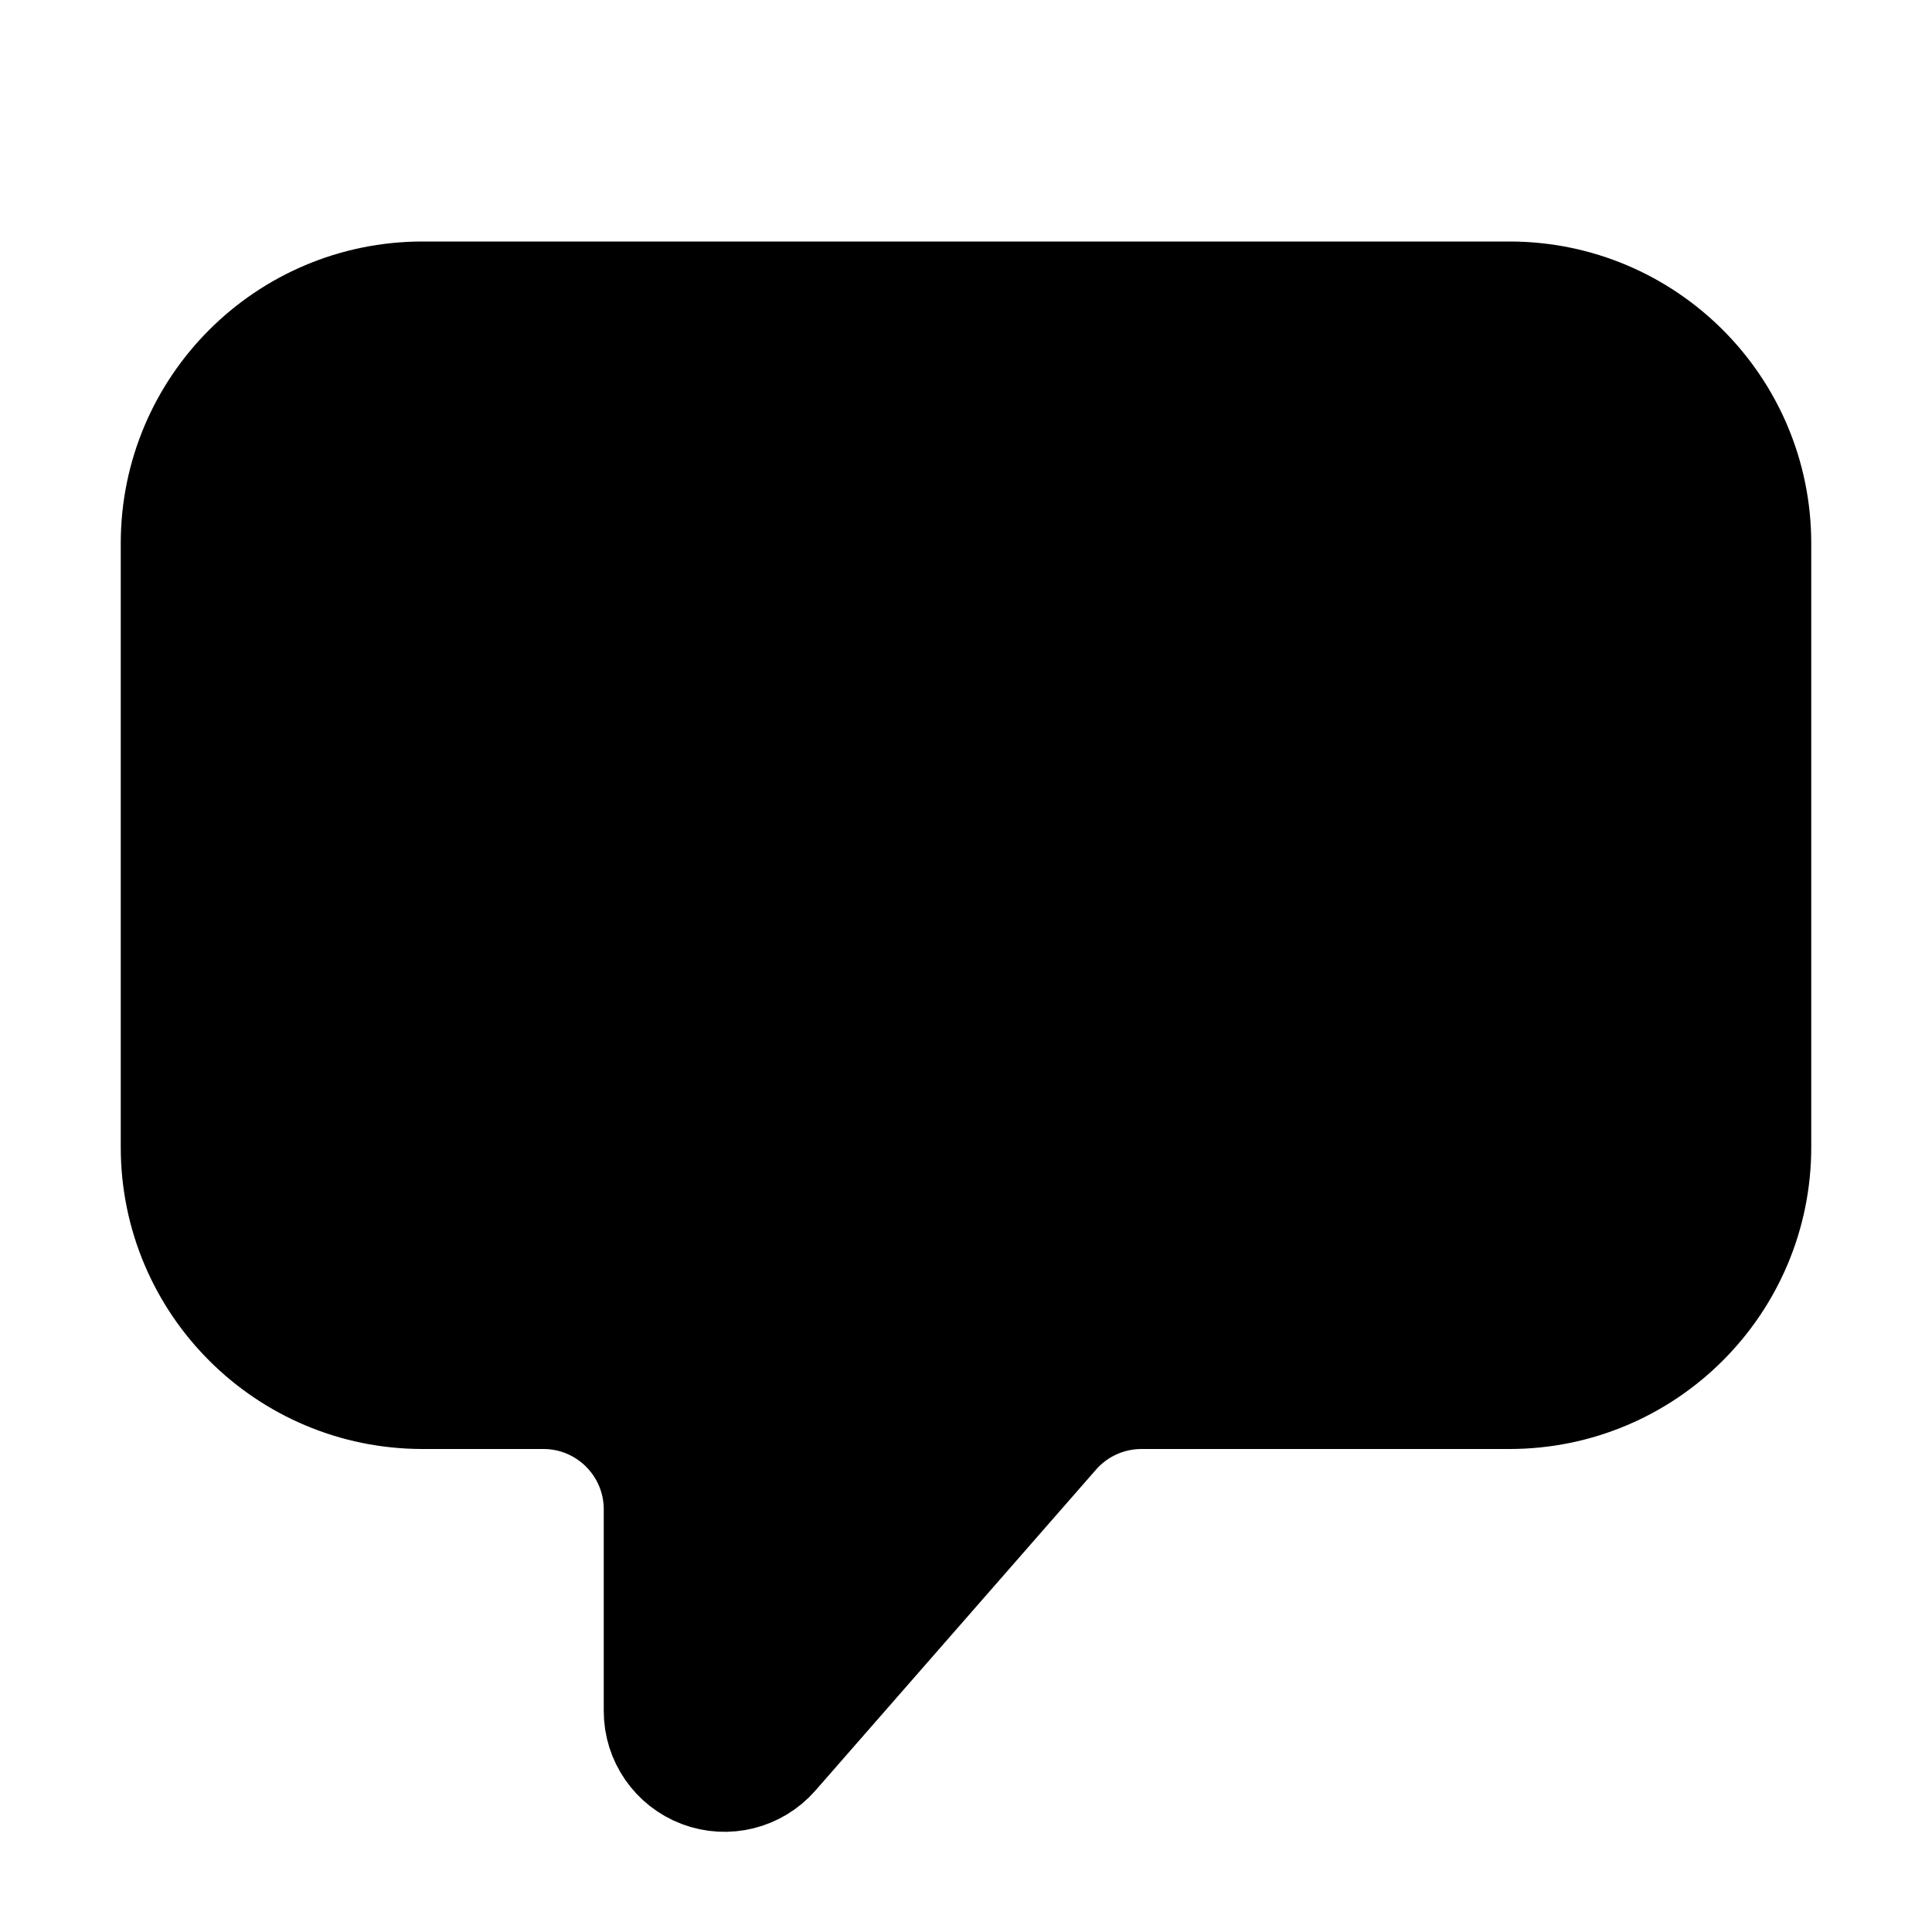
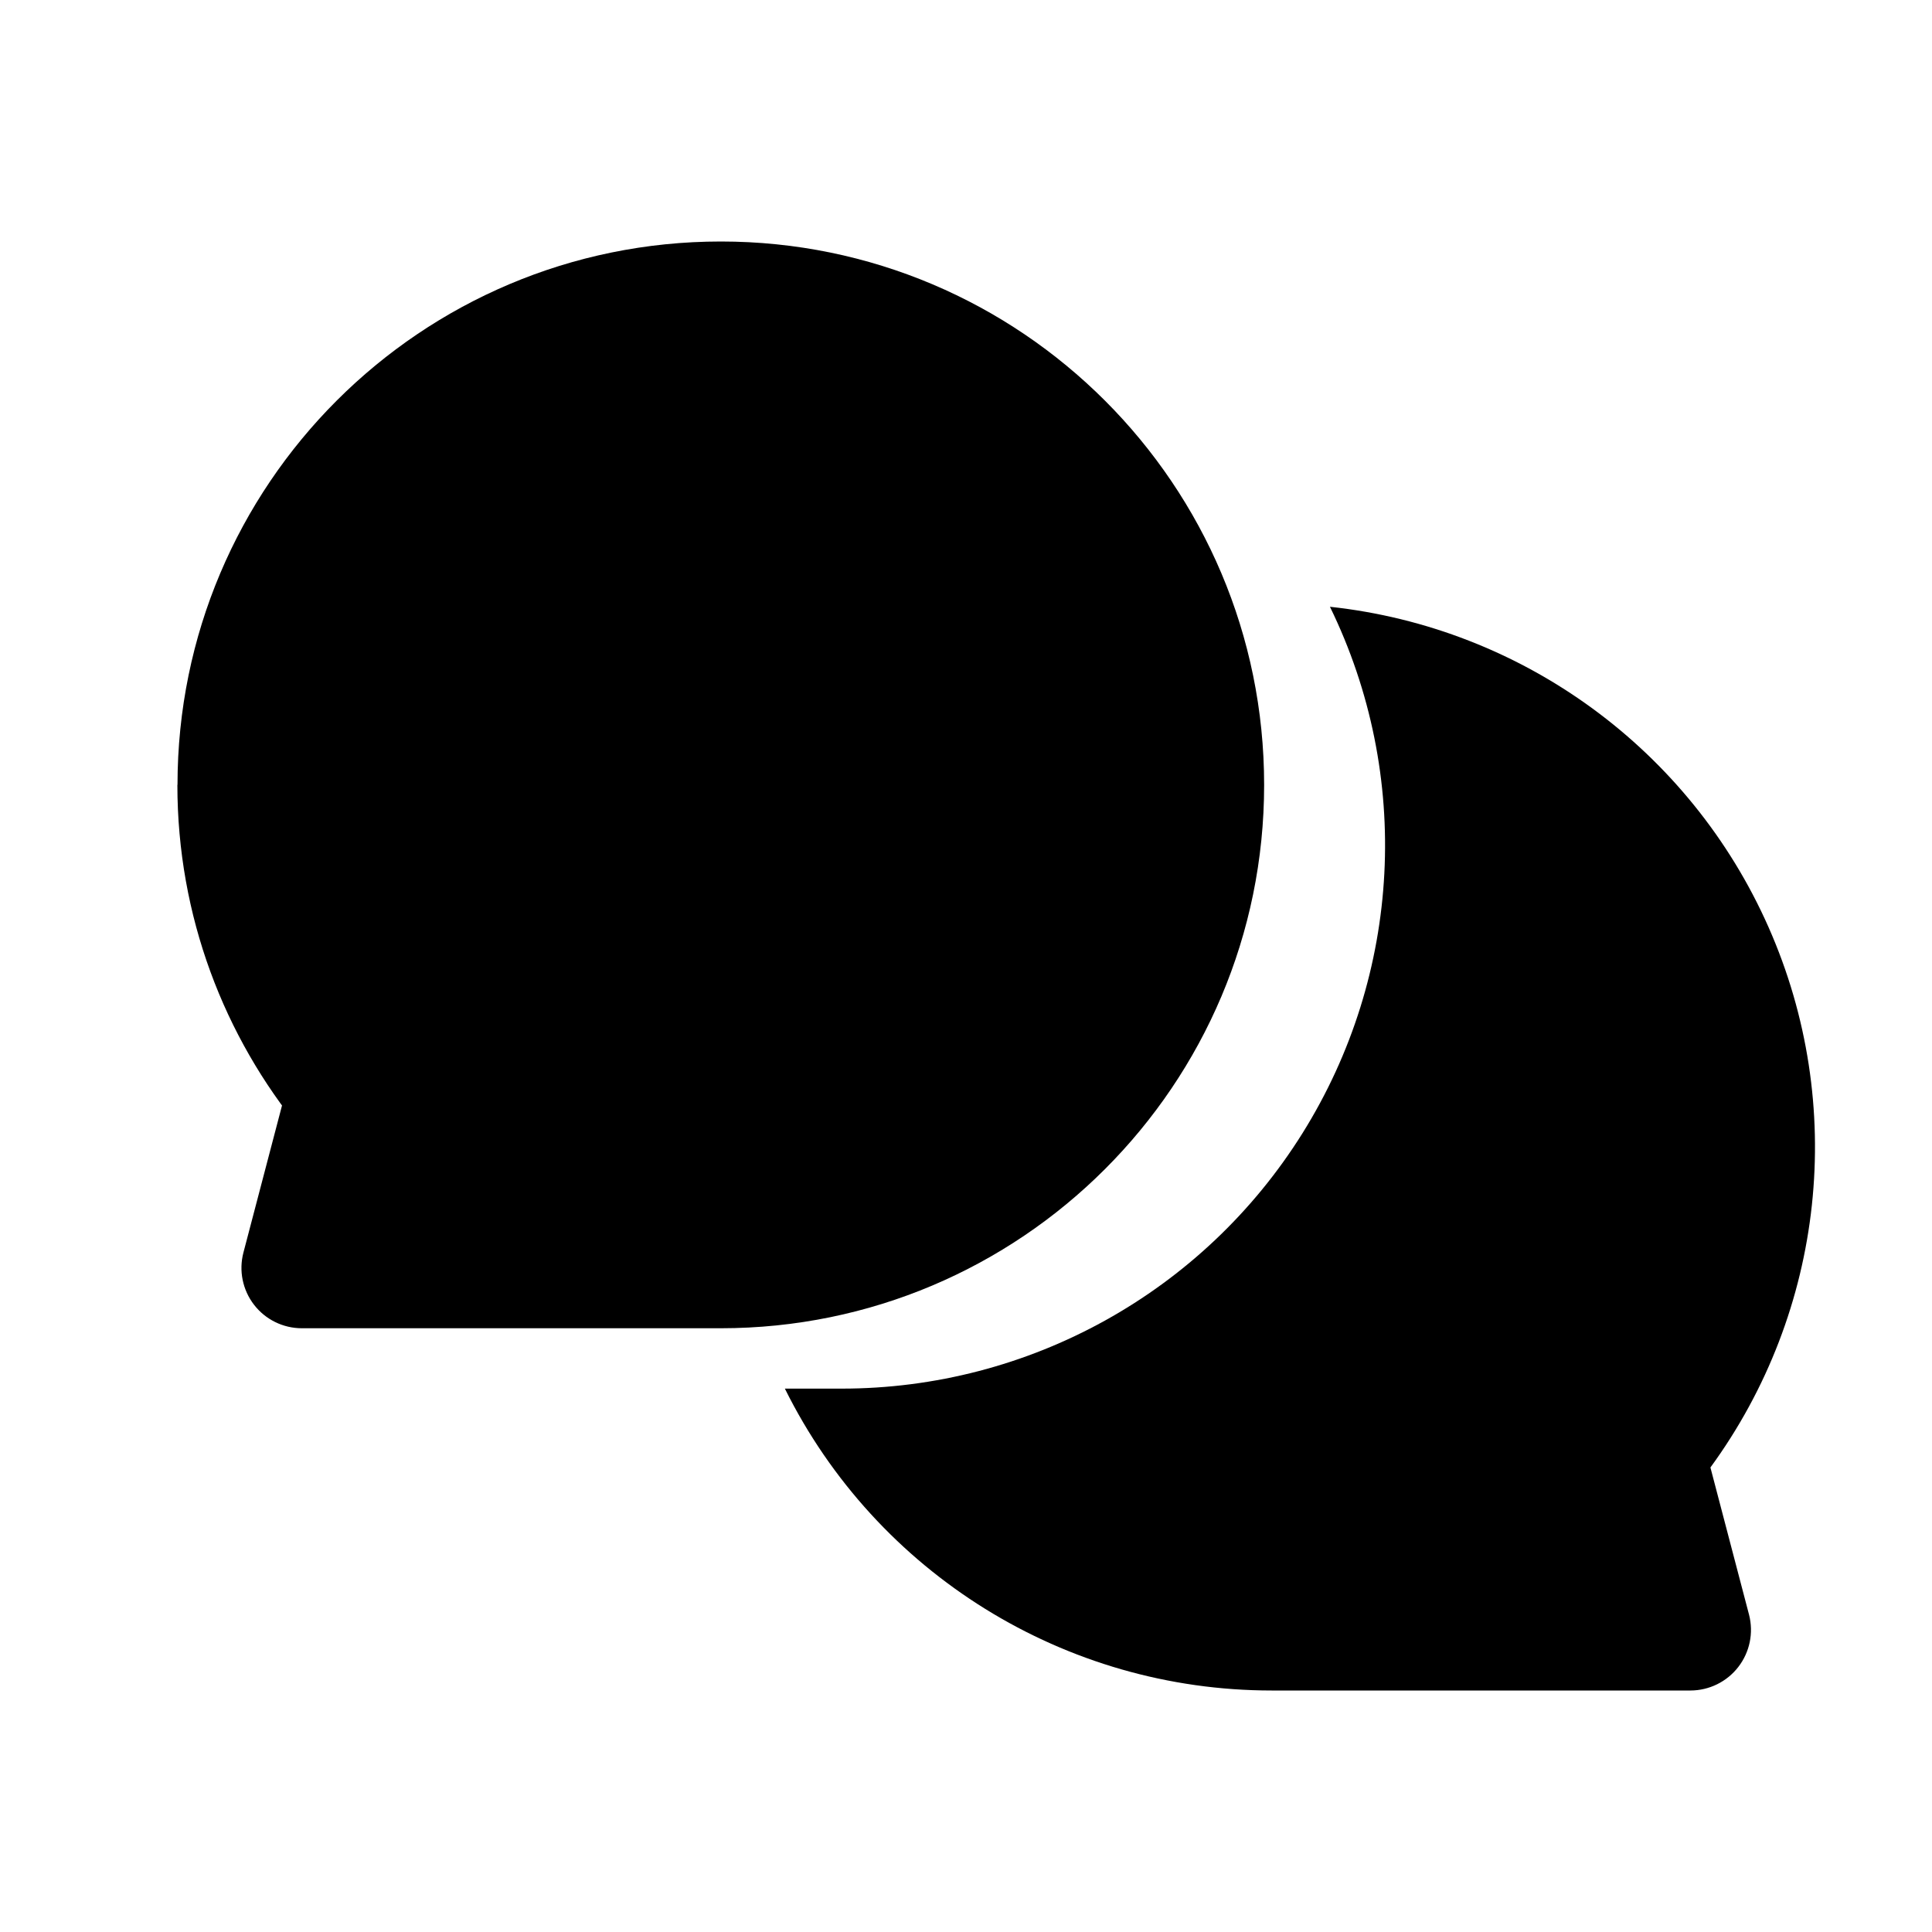
<svg xmlns="http://www.w3.org/2000/svg" fill="none" viewBox="0 0 16 16">
-   <path fill="#000" stroke="#000" stroke-linecap="round" d="M5.5 14.17V12.5a1 1 0 0 0-1-1h-1a2 2 0 0 1-2-2v-5a2 2 0 0 1 2-2h9a2 2 0 0 1 2 2v5a2 2 0 0 1-2 2H9.454a1 1 0 0 0-.753.341L6.376 14.5a.5.5 0 0 1-.876-.33Z" />
+   <path fill="#000" d="M5.97 10.5a4 4 0 1 0-3.088-1.456L2.5 10.5z" />
+   <path fill="#000" d="m2.5 10.5-.484-.127A.5.5 0 0 0 2.5 11zm.382-1.456.484.126a.5.5 0 0 0-.098-.445zM9.969 6.5h-.5a3.5 3.5 0 0 1-3.5 3.5v1a4.5 4.5 0 0 0 4.5-4.5zm-8 0h.5A3.5 3.5 0 0 1 5.97 3V2a4.5 4.5 0 0 0-4.5 4.5zm4-4V3a3.5 3.5 0 0 1 3.5 3.5h1A4.5 4.5 0 0 0 5.97 2zm0 8V10H2.5v1h3.469zM2.882 9.044l.386-.319A3.48 3.48 0 0 1 2.469 6.5h-1c0 1.086.386 2.084 1.027 2.862zM2.5 10.5l.484.127.382-1.457-.484-.126-.484-.127-.382 1.456z" />
+   <path fill="#000" d="M11.014 5.025a4.5 4.5 0 0 1 3.151 7.128l.32 1.22A.502.502 0 0 1 14 14h-3.469A4.5 4.5 0 0 1 6.5 11.5h.469a4.5 4.5 0 0 0 4.045-6.475" />
</svg>
